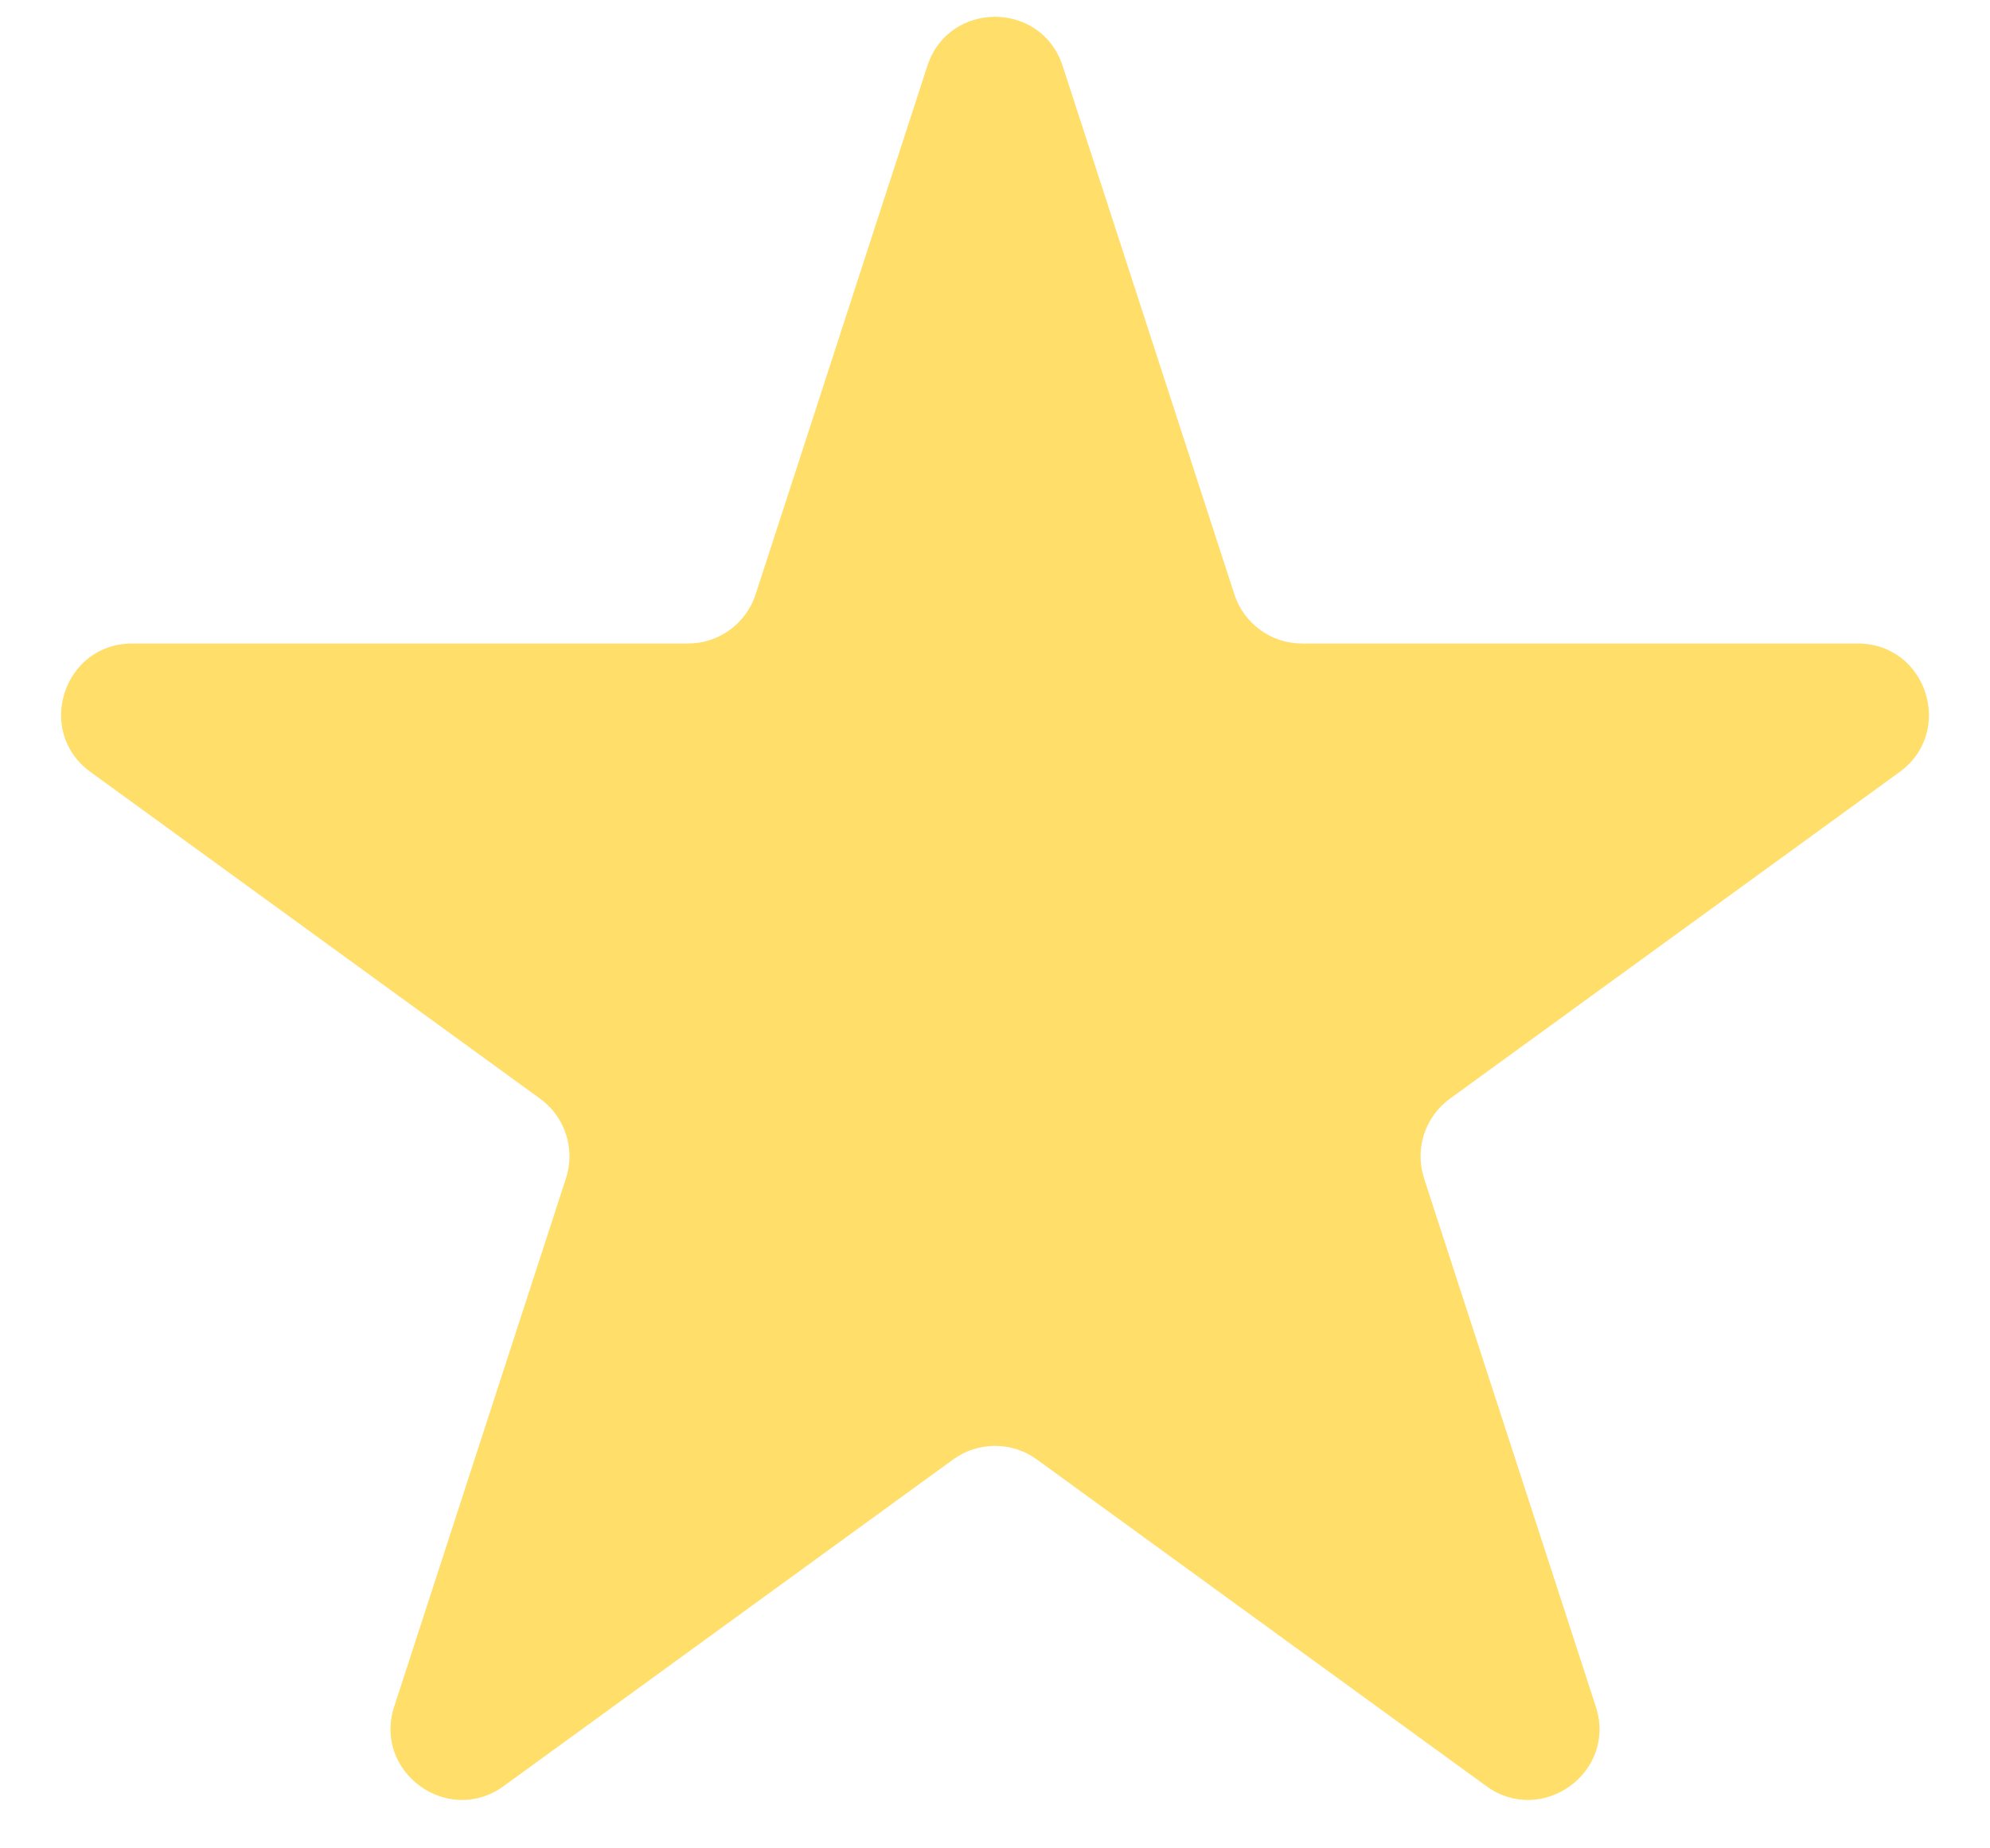
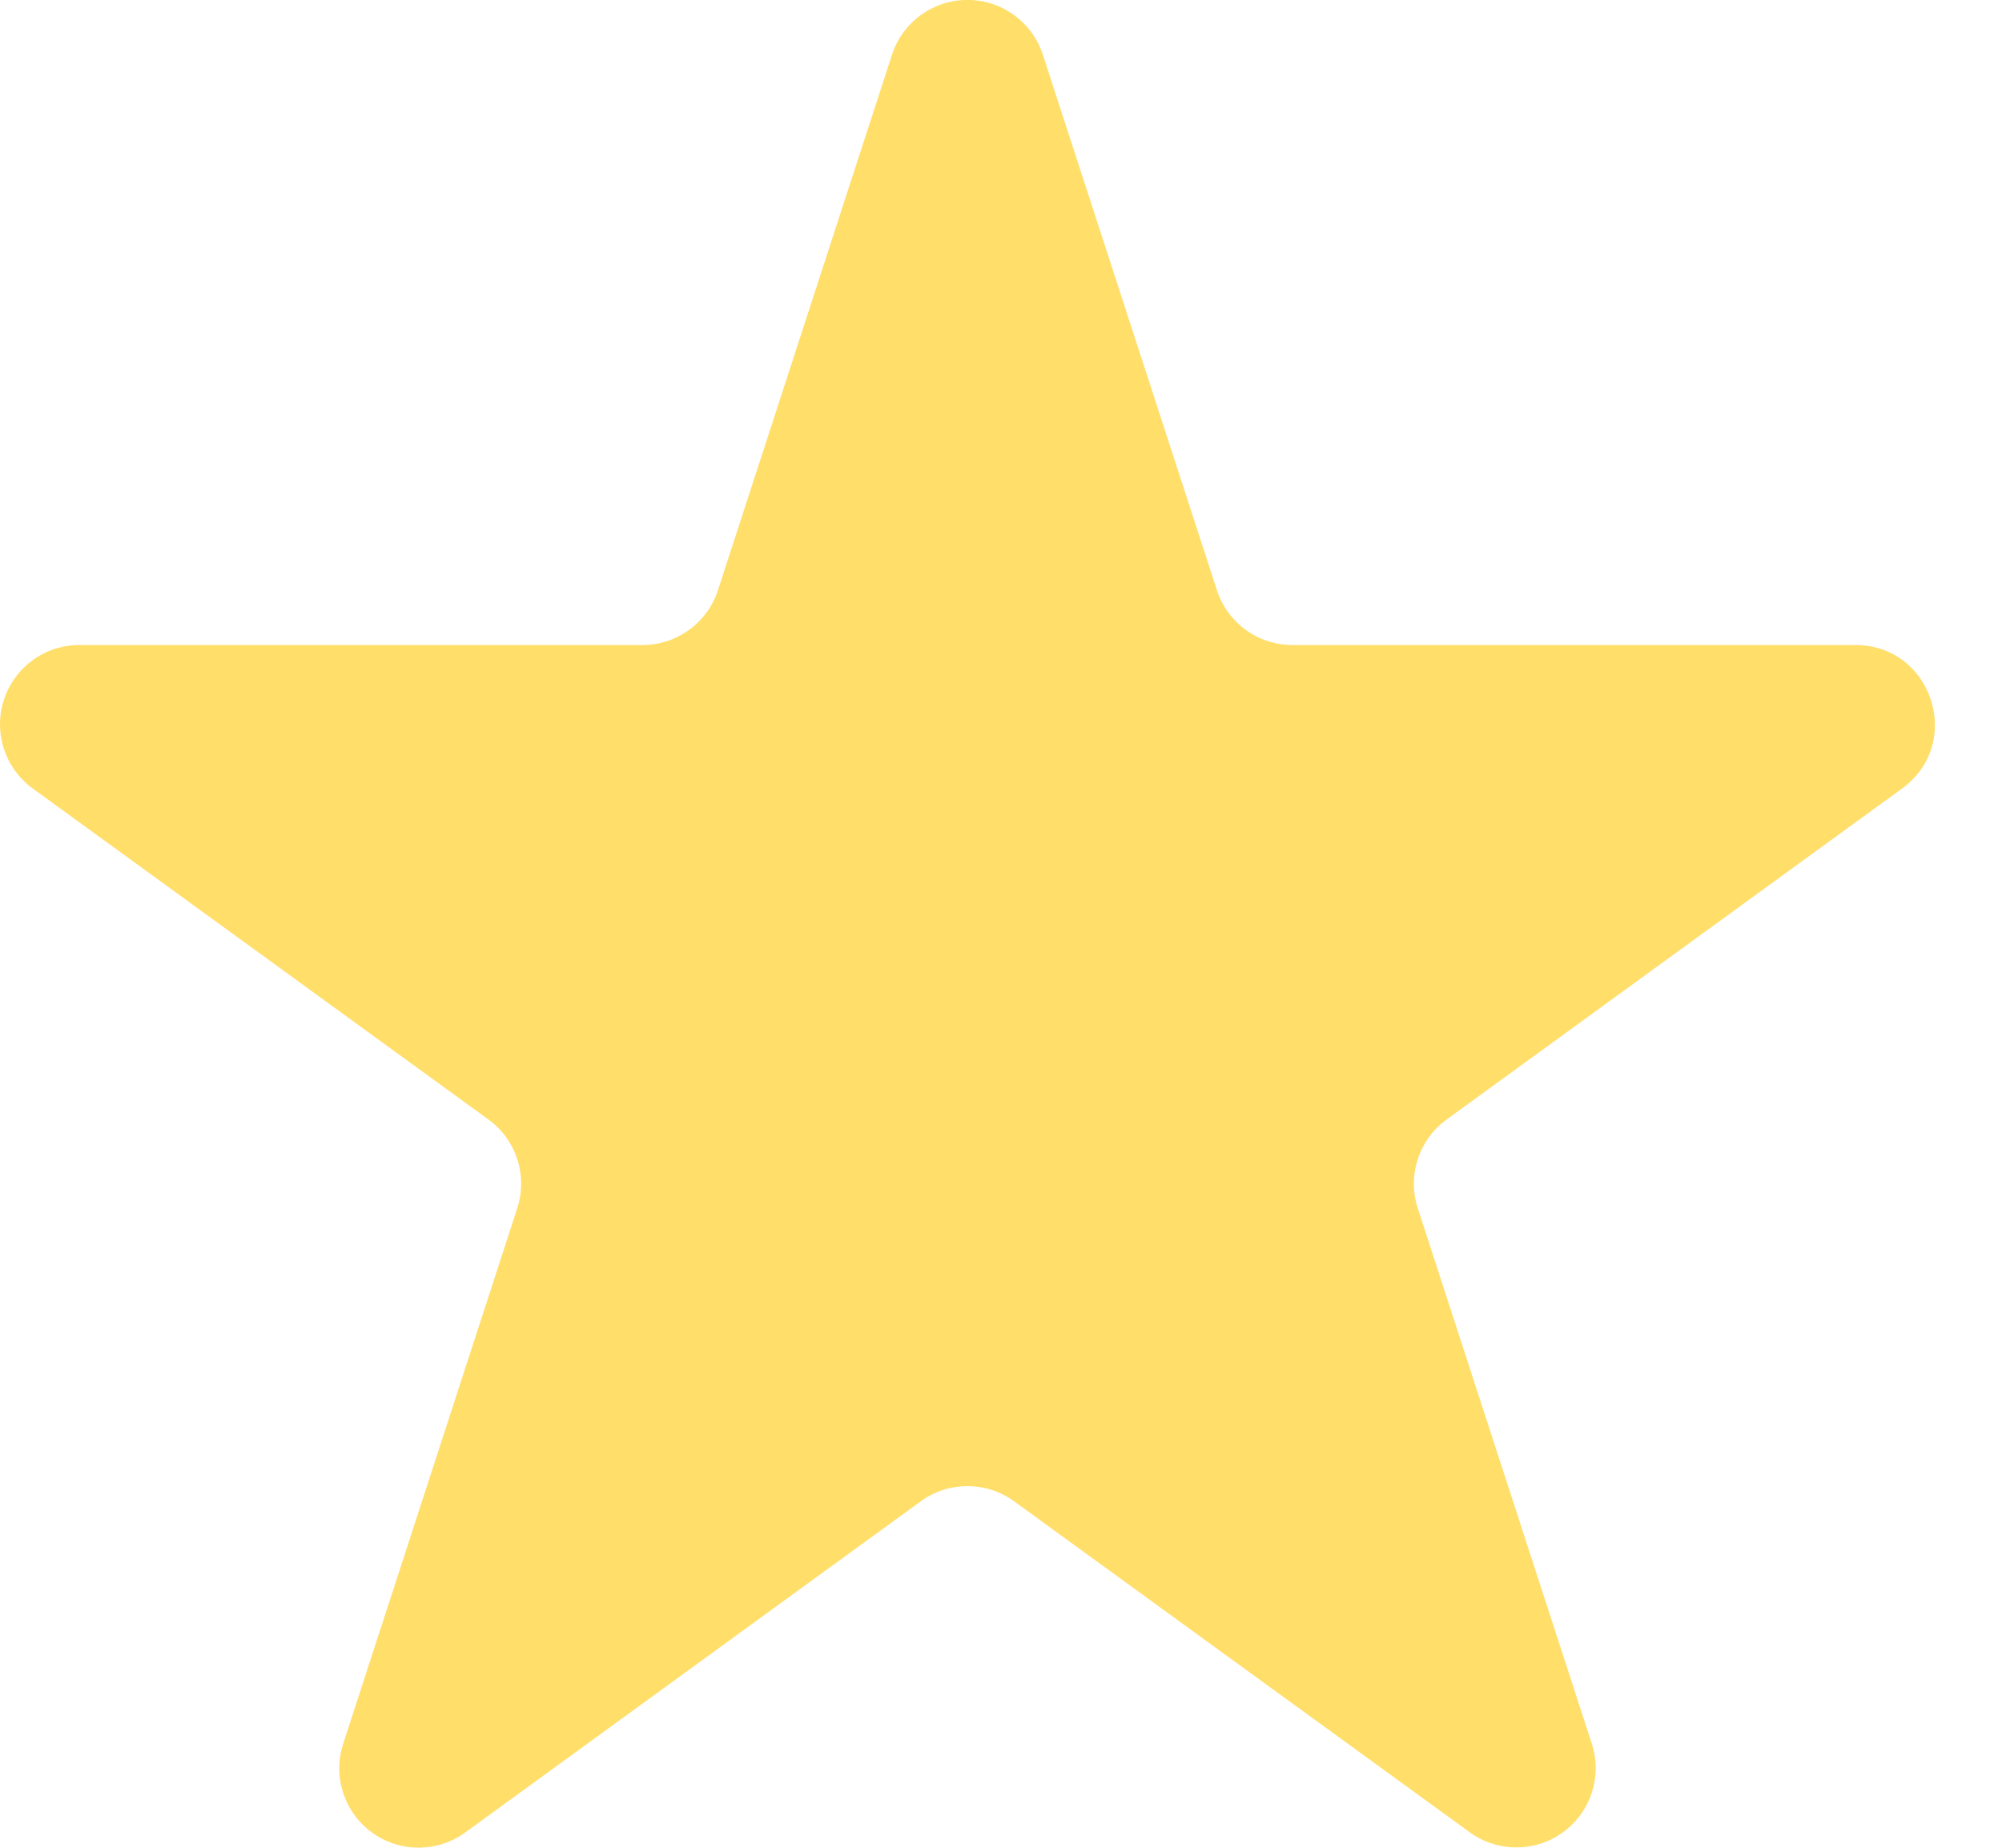
- <svg xmlns="http://www.w3.org/2000/svg" width="14" height="13" viewBox="0 0 14 13" fill="none">
-   <path d="M6.524 0.464C6.674 0.003 7.326 0.003 7.476 0.464L8.684 4.182C8.751 4.388 8.943 4.528 9.159 4.528H13.07C13.554 4.528 13.755 5.148 13.364 5.432L10.2 7.731C10.025 7.858 9.952 8.084 10.018 8.29L11.227 12.009C11.377 12.469 10.849 12.852 10.457 12.568L7.294 10.269C7.119 10.142 6.881 10.142 6.706 10.269L3.543 12.568C3.151 12.852 2.624 12.469 2.773 12.009L3.982 8.29C4.049 8.084 3.975 7.858 3.8 7.731L0.637 5.432C0.245 5.148 0.446 4.528 0.93 4.528H4.841C5.057 4.528 5.249 4.388 5.316 4.182L6.524 0.464Z" fill="#FFDE6A" />
+ <svg xmlns="http://www.w3.org/2000/svg" width="13" height="12" fill="none" viewBox="0 0 13 12">
+   <path fill="#FFDE6A" d="M5.792.356a.515.515 0 0 1 .98 0l1.13 3.477a.515.515 0 0 0 .49.356h3.656c.499 0 .707.639.303.932l-2.958 2.15a.515.515 0 0 0-.187.575l1.13 3.477a.515.515 0 0 1-.793.576L6.585 9.75a.515.515 0 0 0-.606 0L3.022 11.9a.515.515 0 0 1-.793-.577l1.13-3.477a.515.515 0 0 0-.188-.576L.213 5.121a.515.515 0 0 1 .303-.932h3.656a.515.515 0 0 0 .49-.356L5.792.356z" />
</svg>
